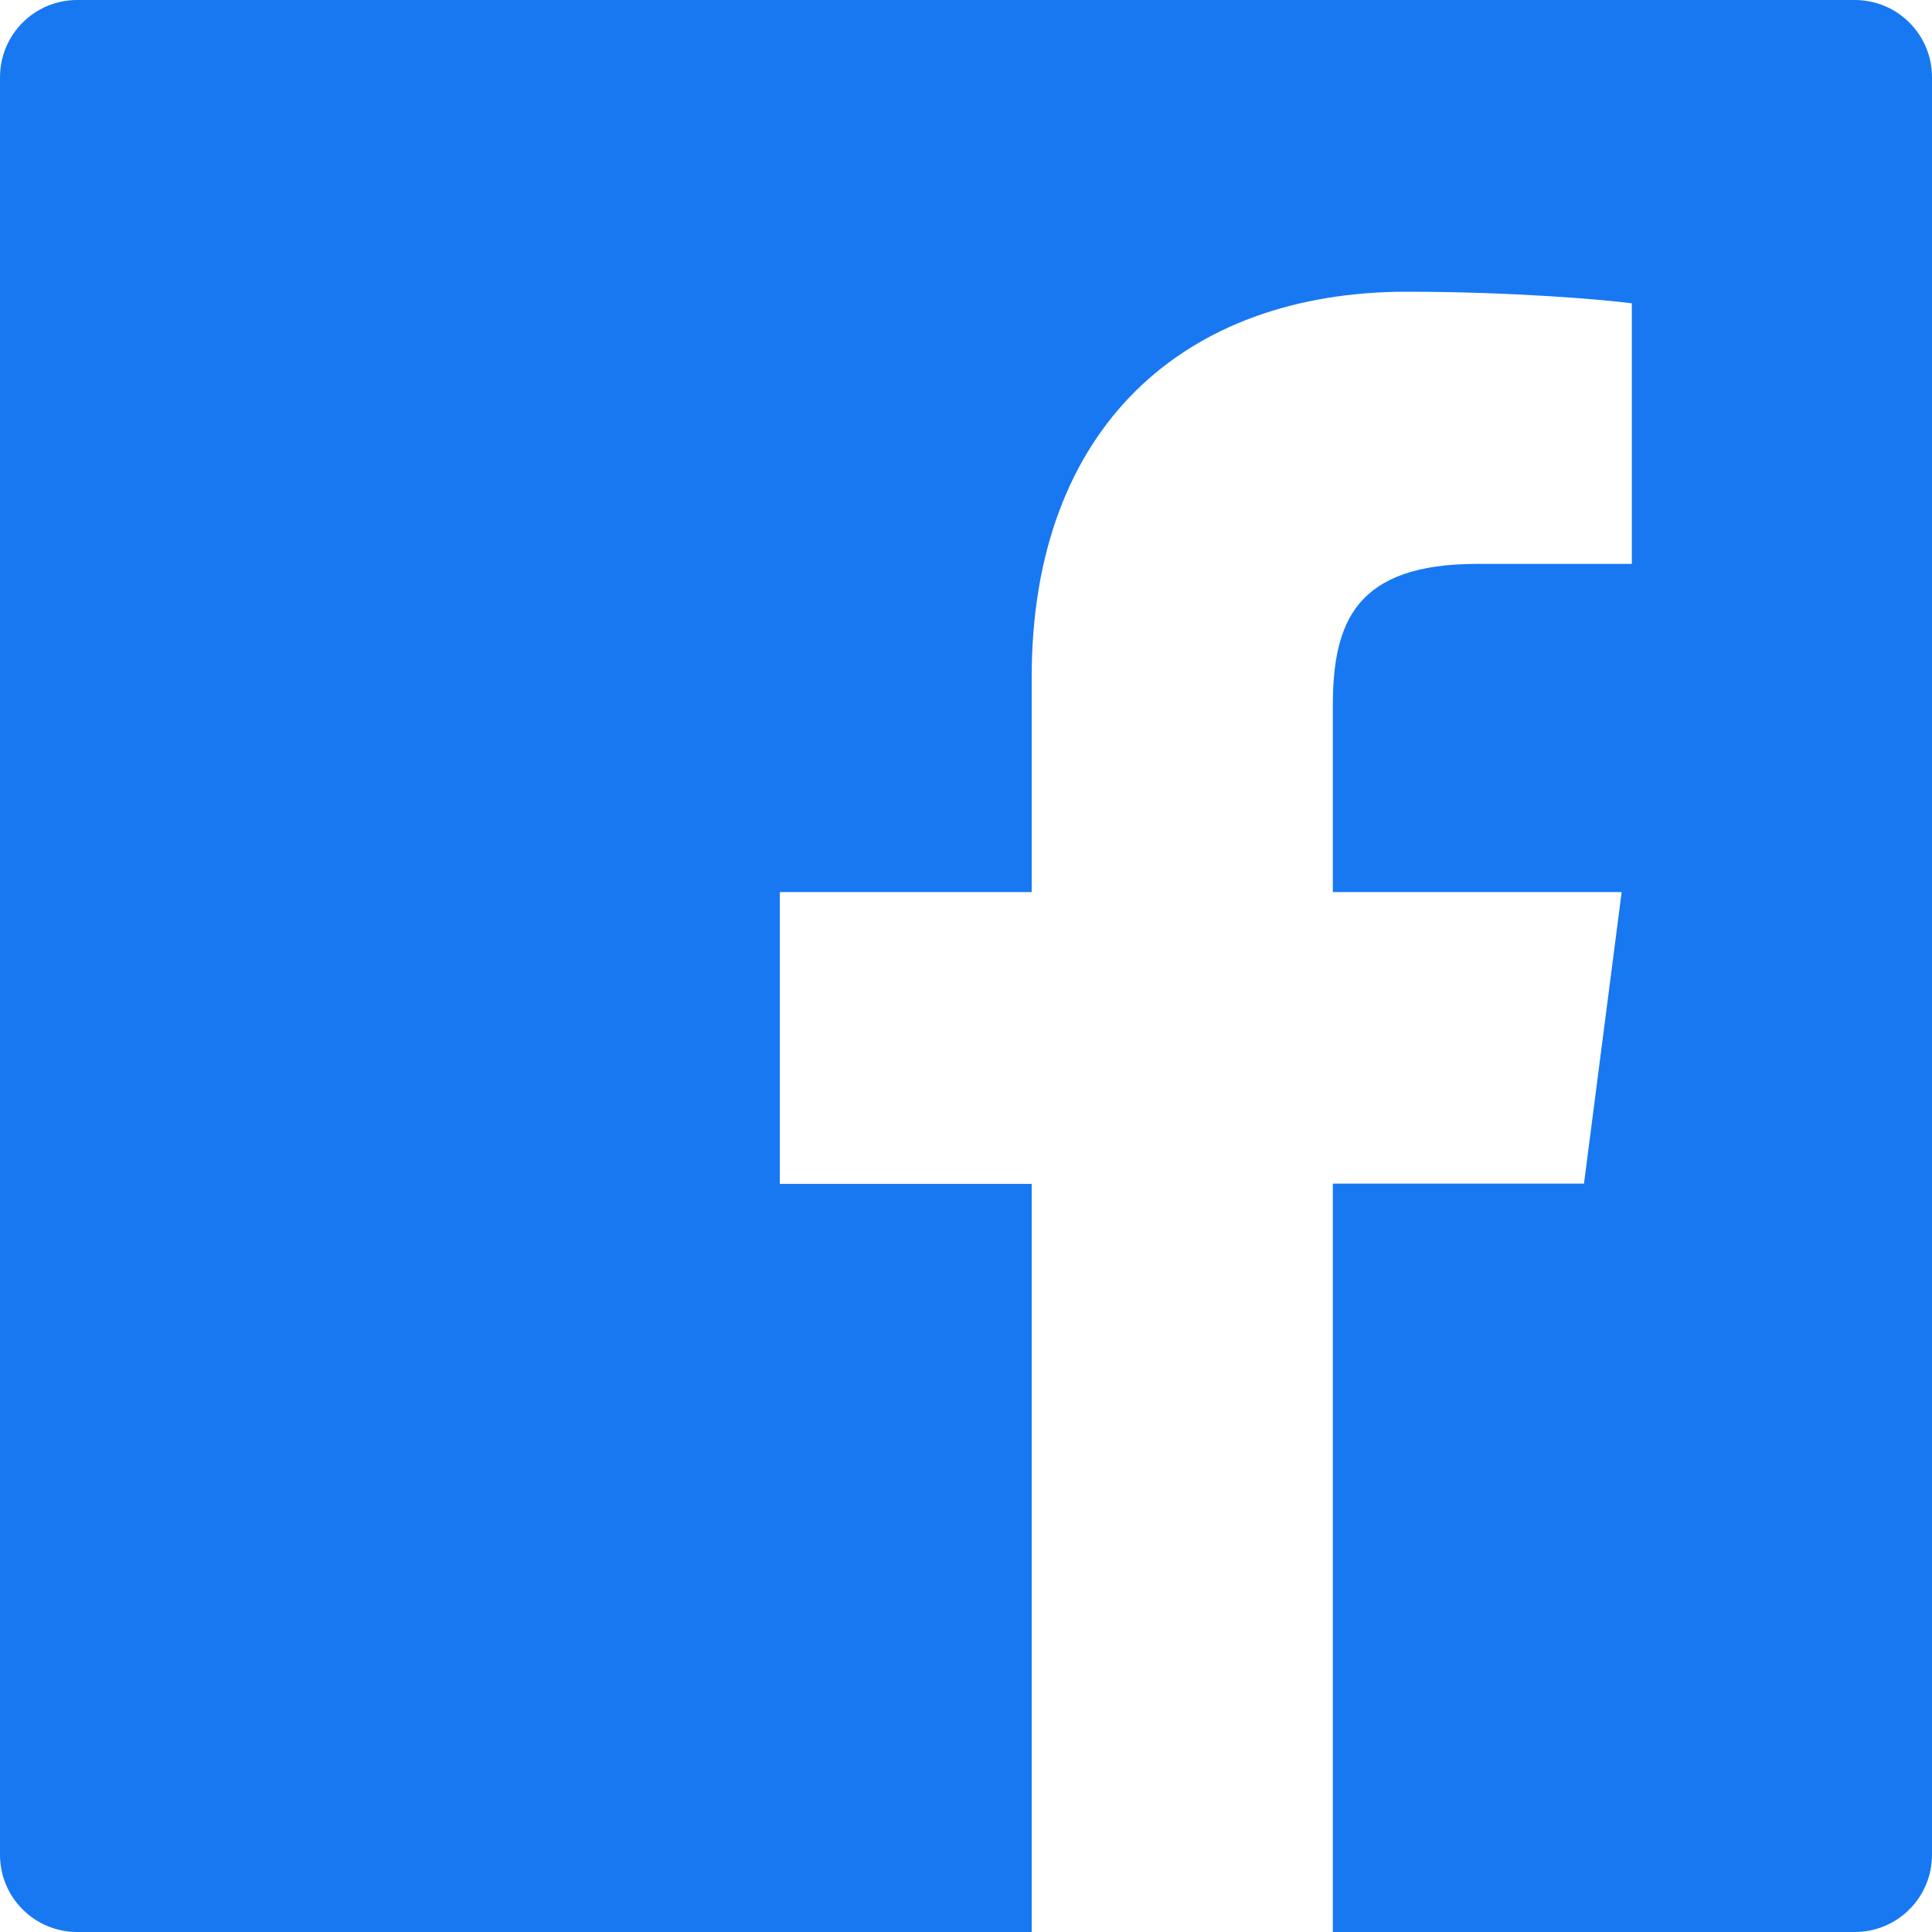
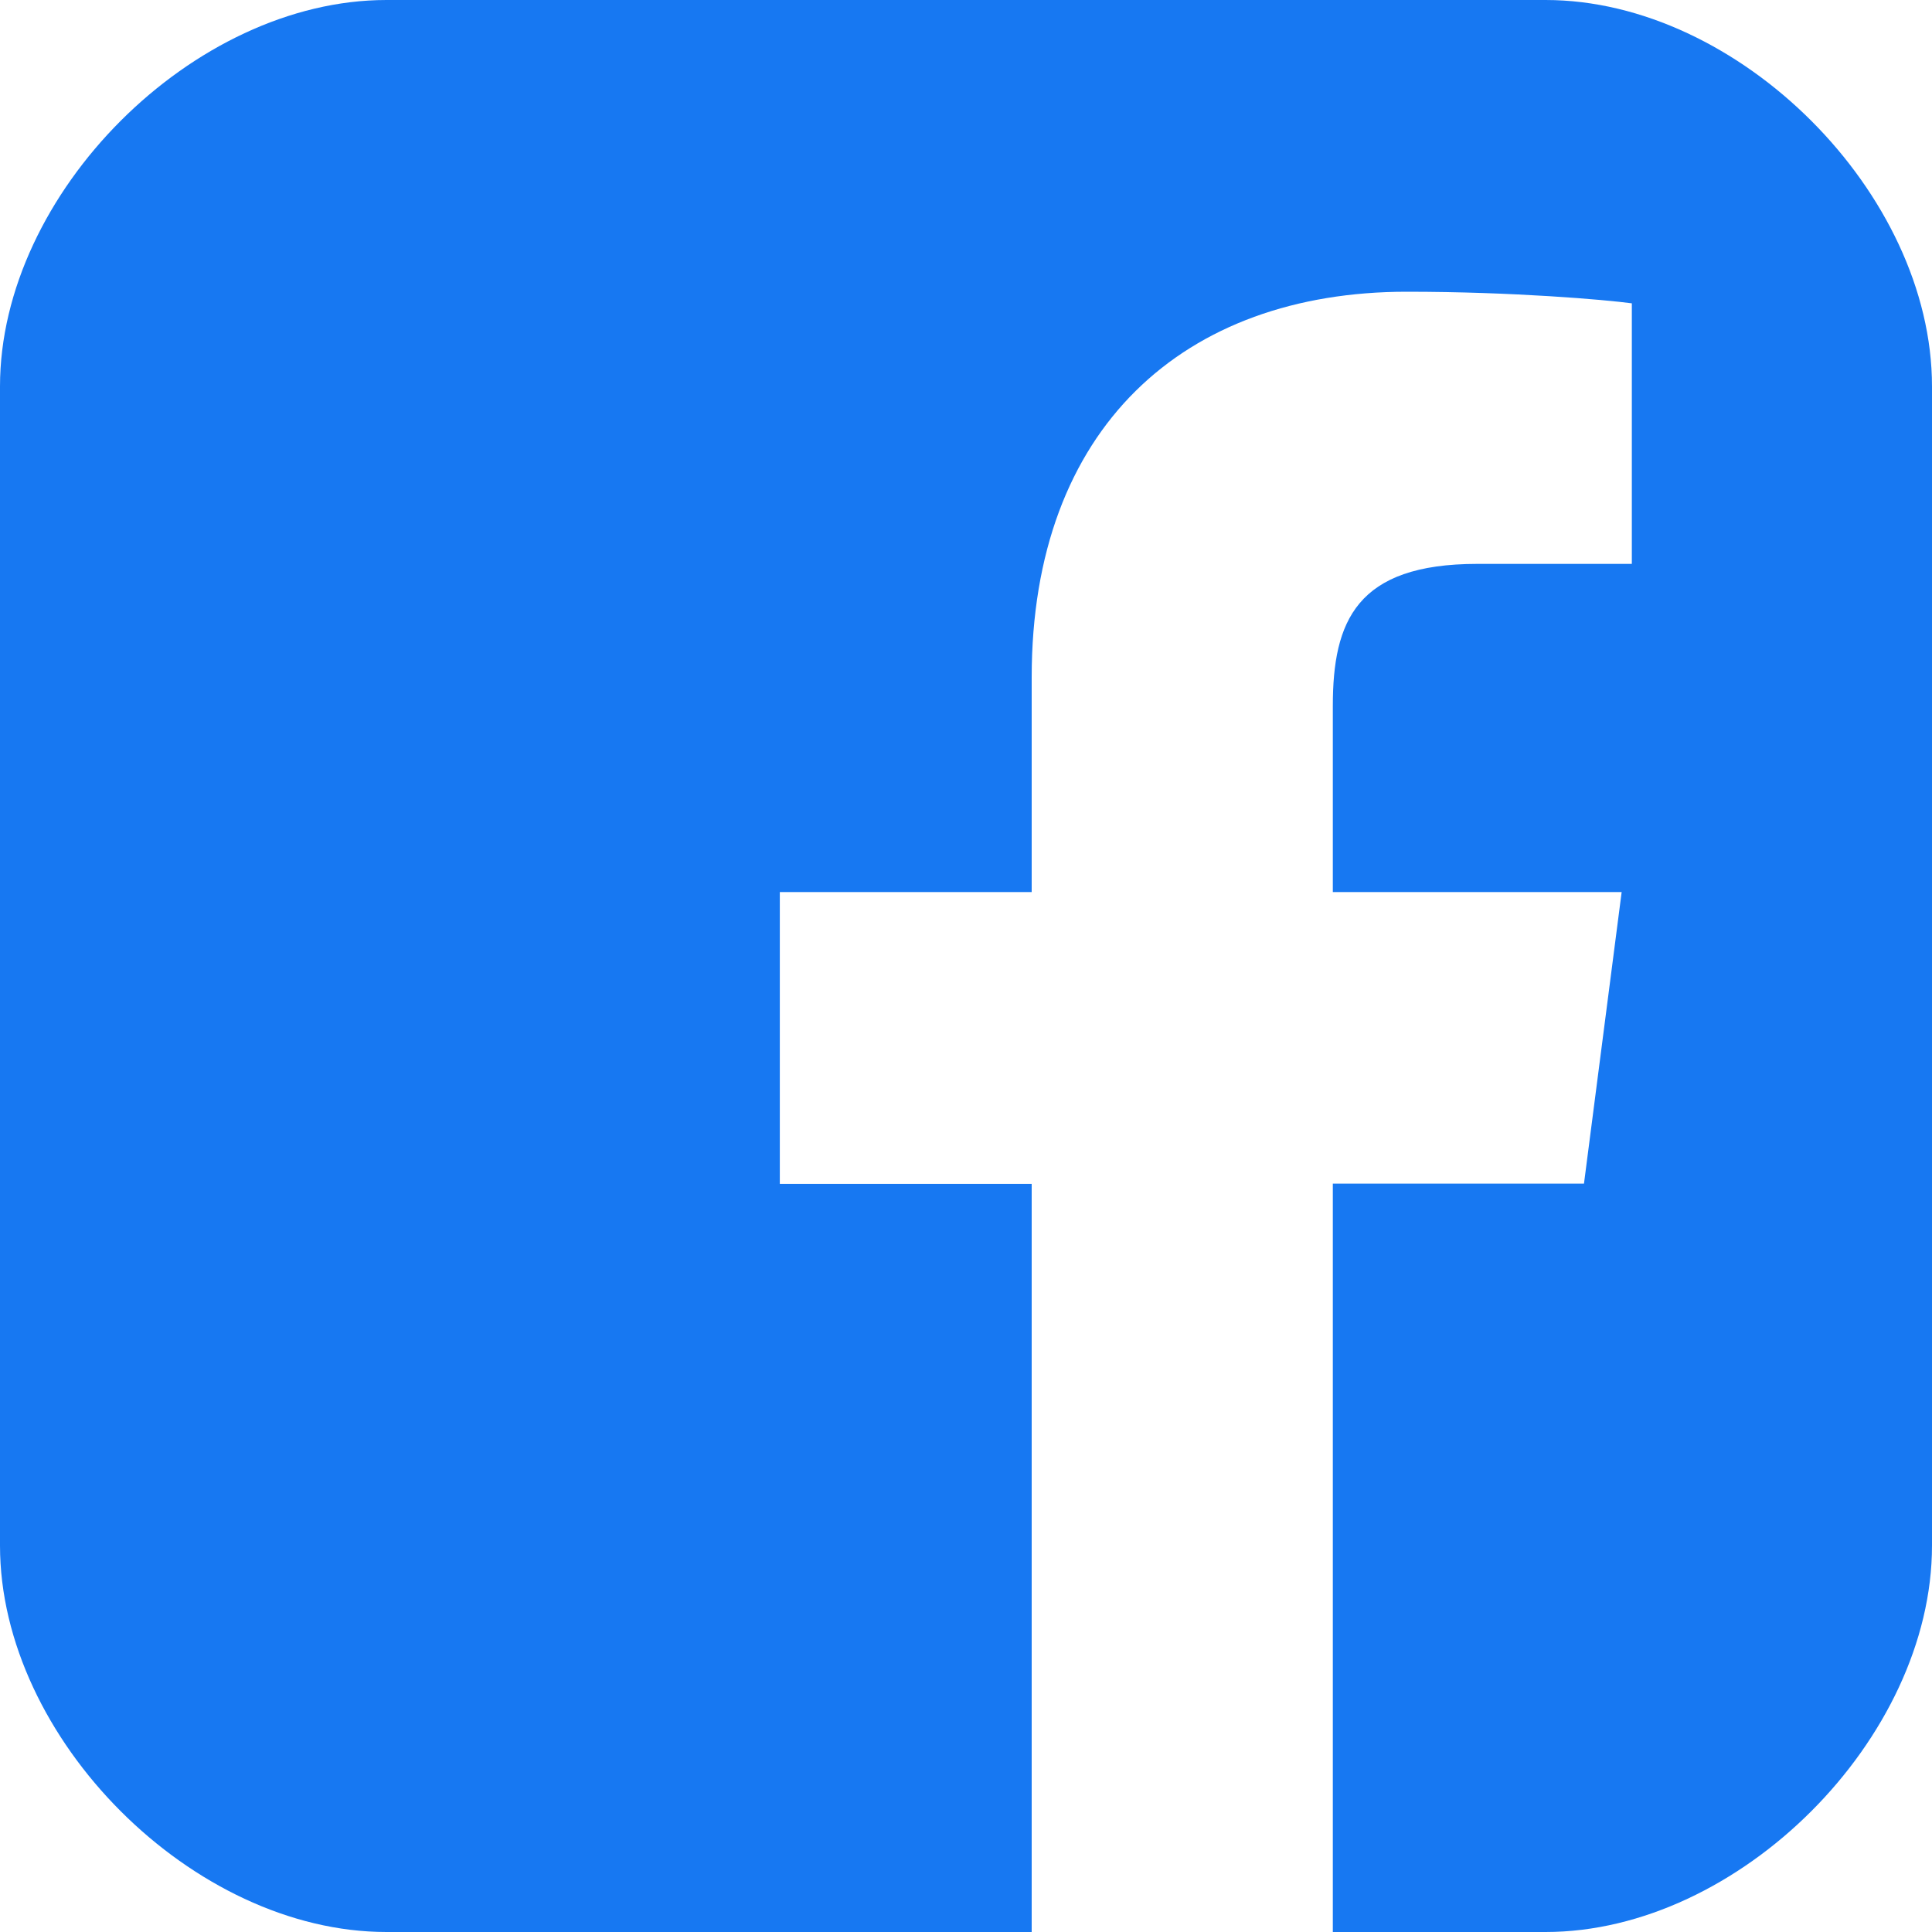
<svg xmlns="http://www.w3.org/2000/svg" width="30" height="30" viewBox="0 0 30 30" fill="none">
-   <path d="M28.8 0H1.2C0.536 0 0 0.536 0 1.2V28.8C0 29.464 0.536 30 1.2 30H28.8C29.464 30 30 29.464 30 28.8V1.2C30 0.536 29.464 0 28.8 0ZM25.335 8.756H22.939C21.06 8.756 20.696 9.649 20.696 10.961V13.852H25.181L24.596 18.379H20.696V30H16.02V18.383H12.109V13.852H16.02V10.515C16.02 6.641 18.386 4.53 21.844 4.53C23.501 4.53 24.922 4.654 25.339 4.71V8.756H25.335Z" fill="#1778F2" />
+   <path d="M24 0H6C3 0 0 3 0 6V24C0 27 3 30 6 30H24C27 30 30 27 30 24L30 6C30 3 27 0 24 0ZM25.335 8.756H22.939C21.06 8.756 20.696 9.649 20.696 10.961V13.852H25.181L24.596 18.379H20.696V30H16.02V18.383H12.109V13.852H16.02V10.515C16.02 6.641 18.386 4.53 21.844 4.53C23.501 4.53 24.922 4.654 25.339 4.71V8.756H25.335Z" fill="#1778F2" />
</svg>
